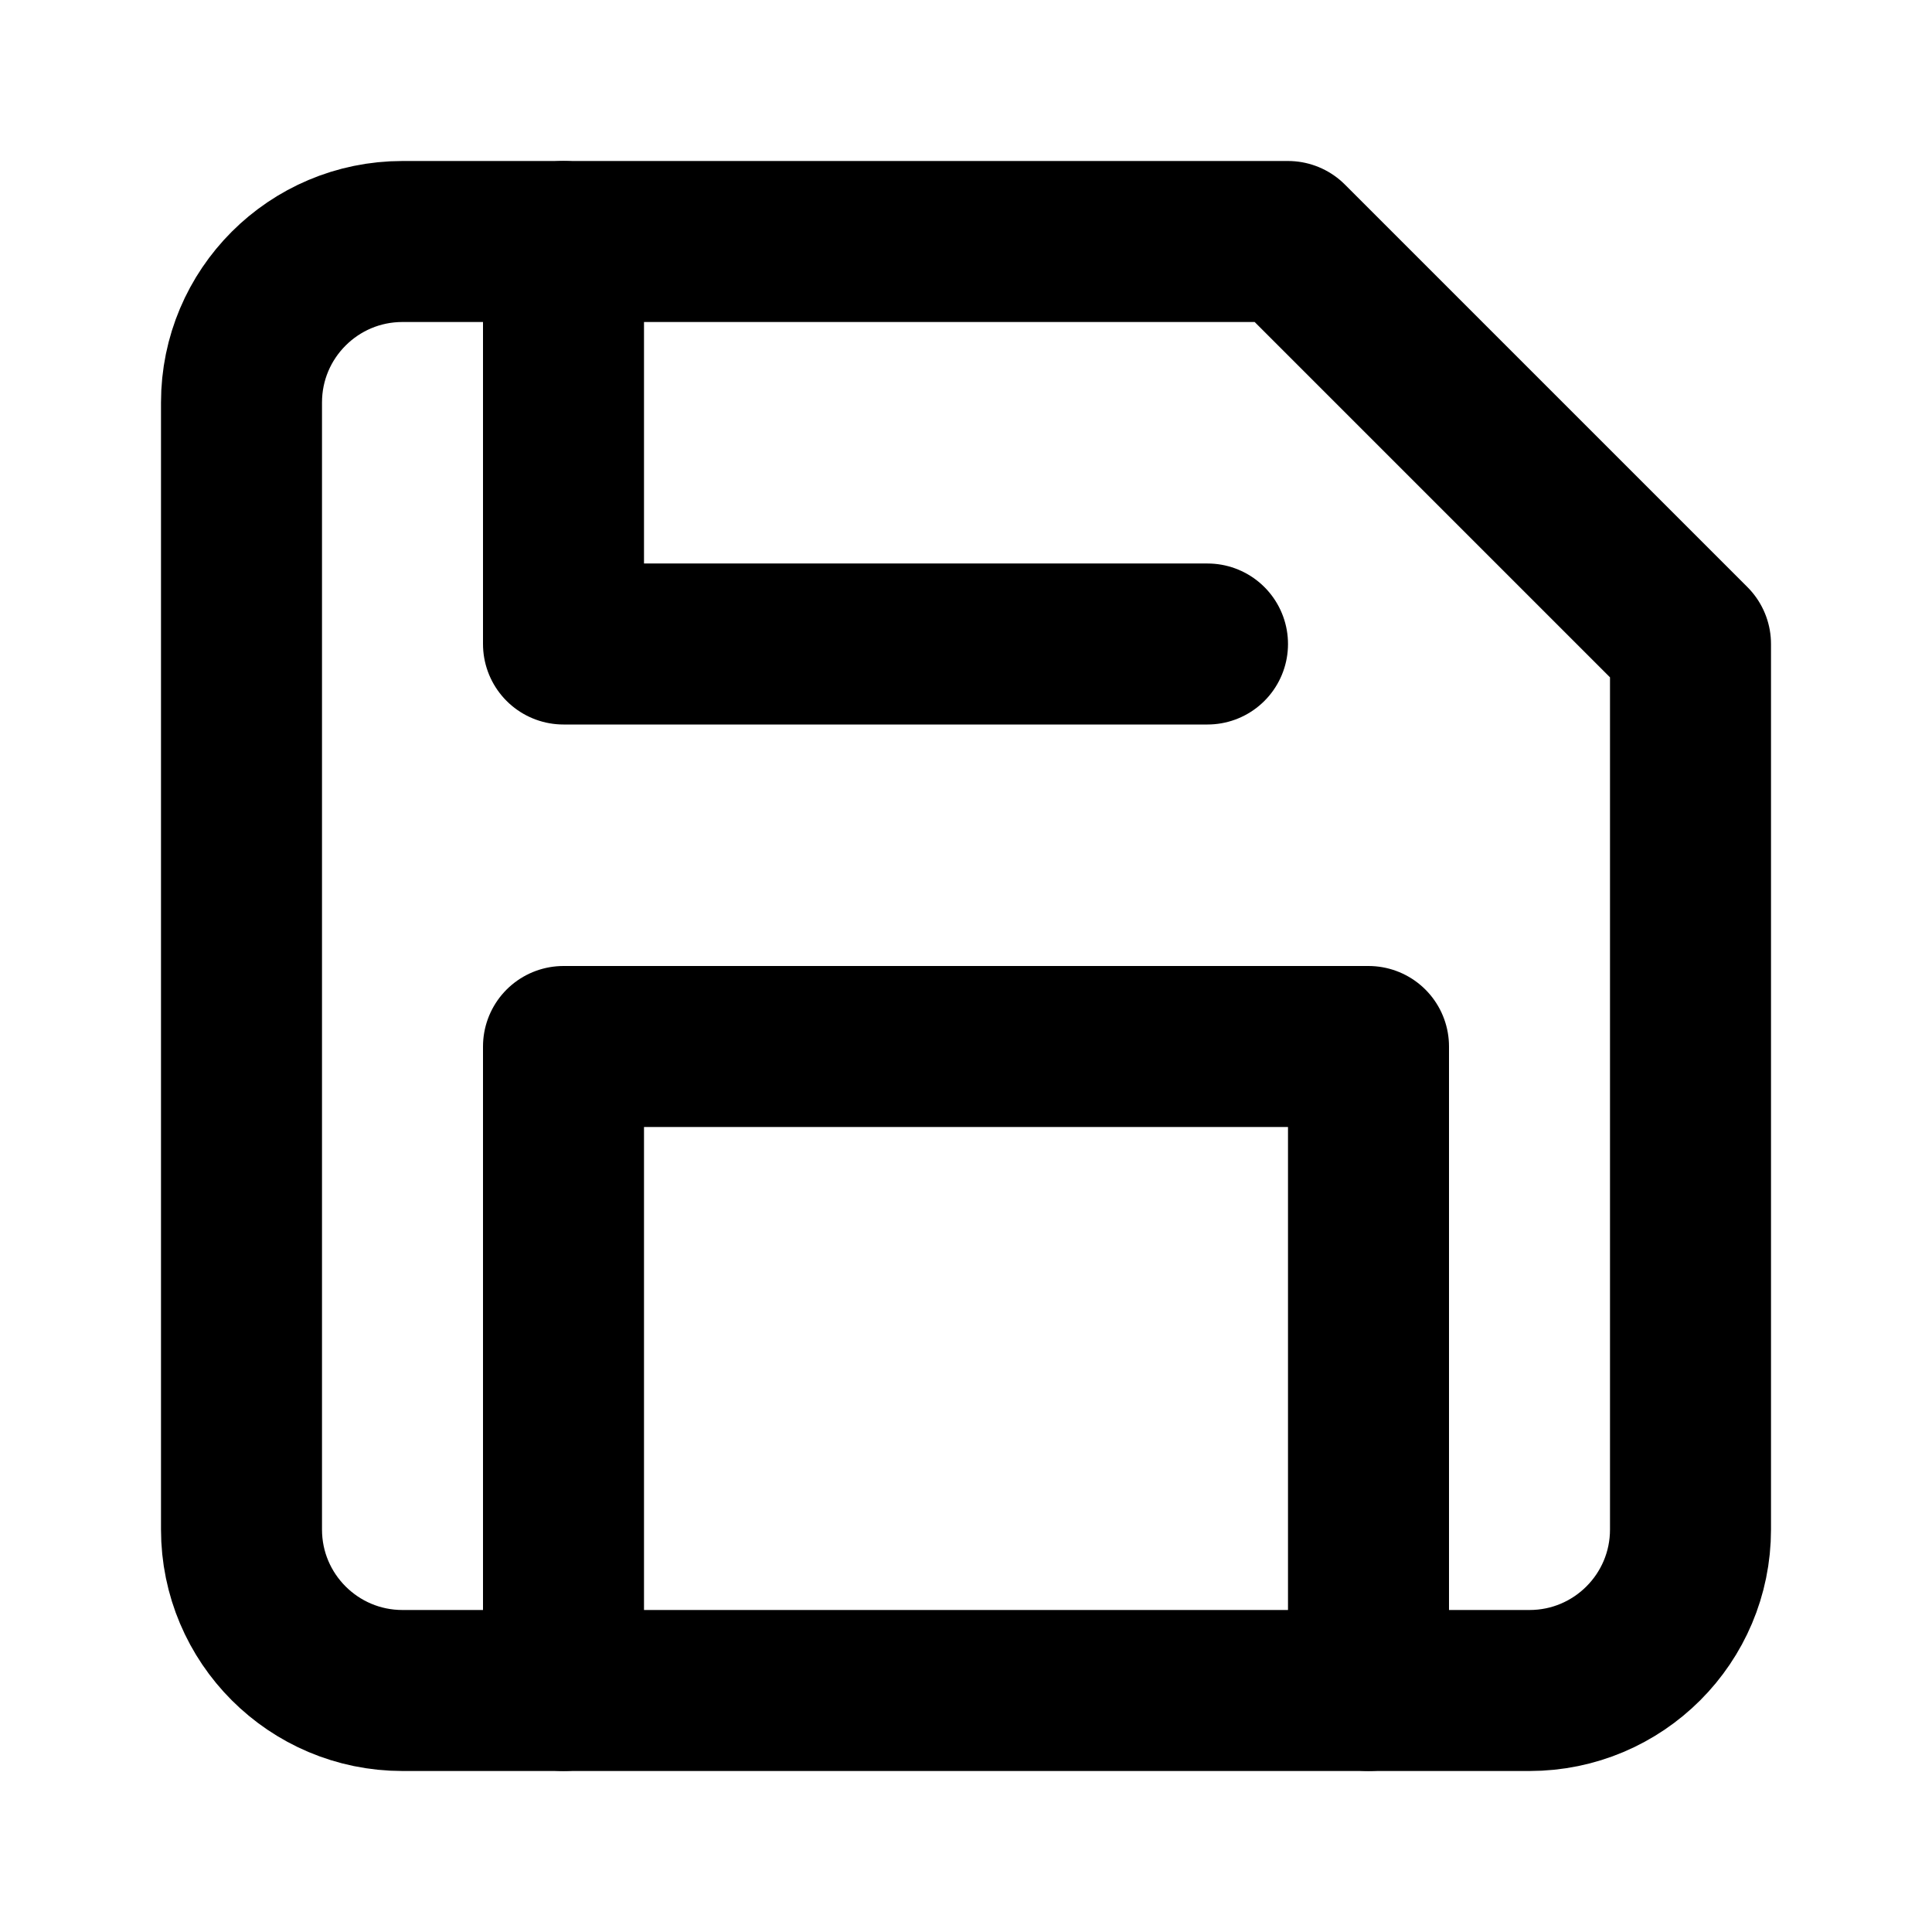
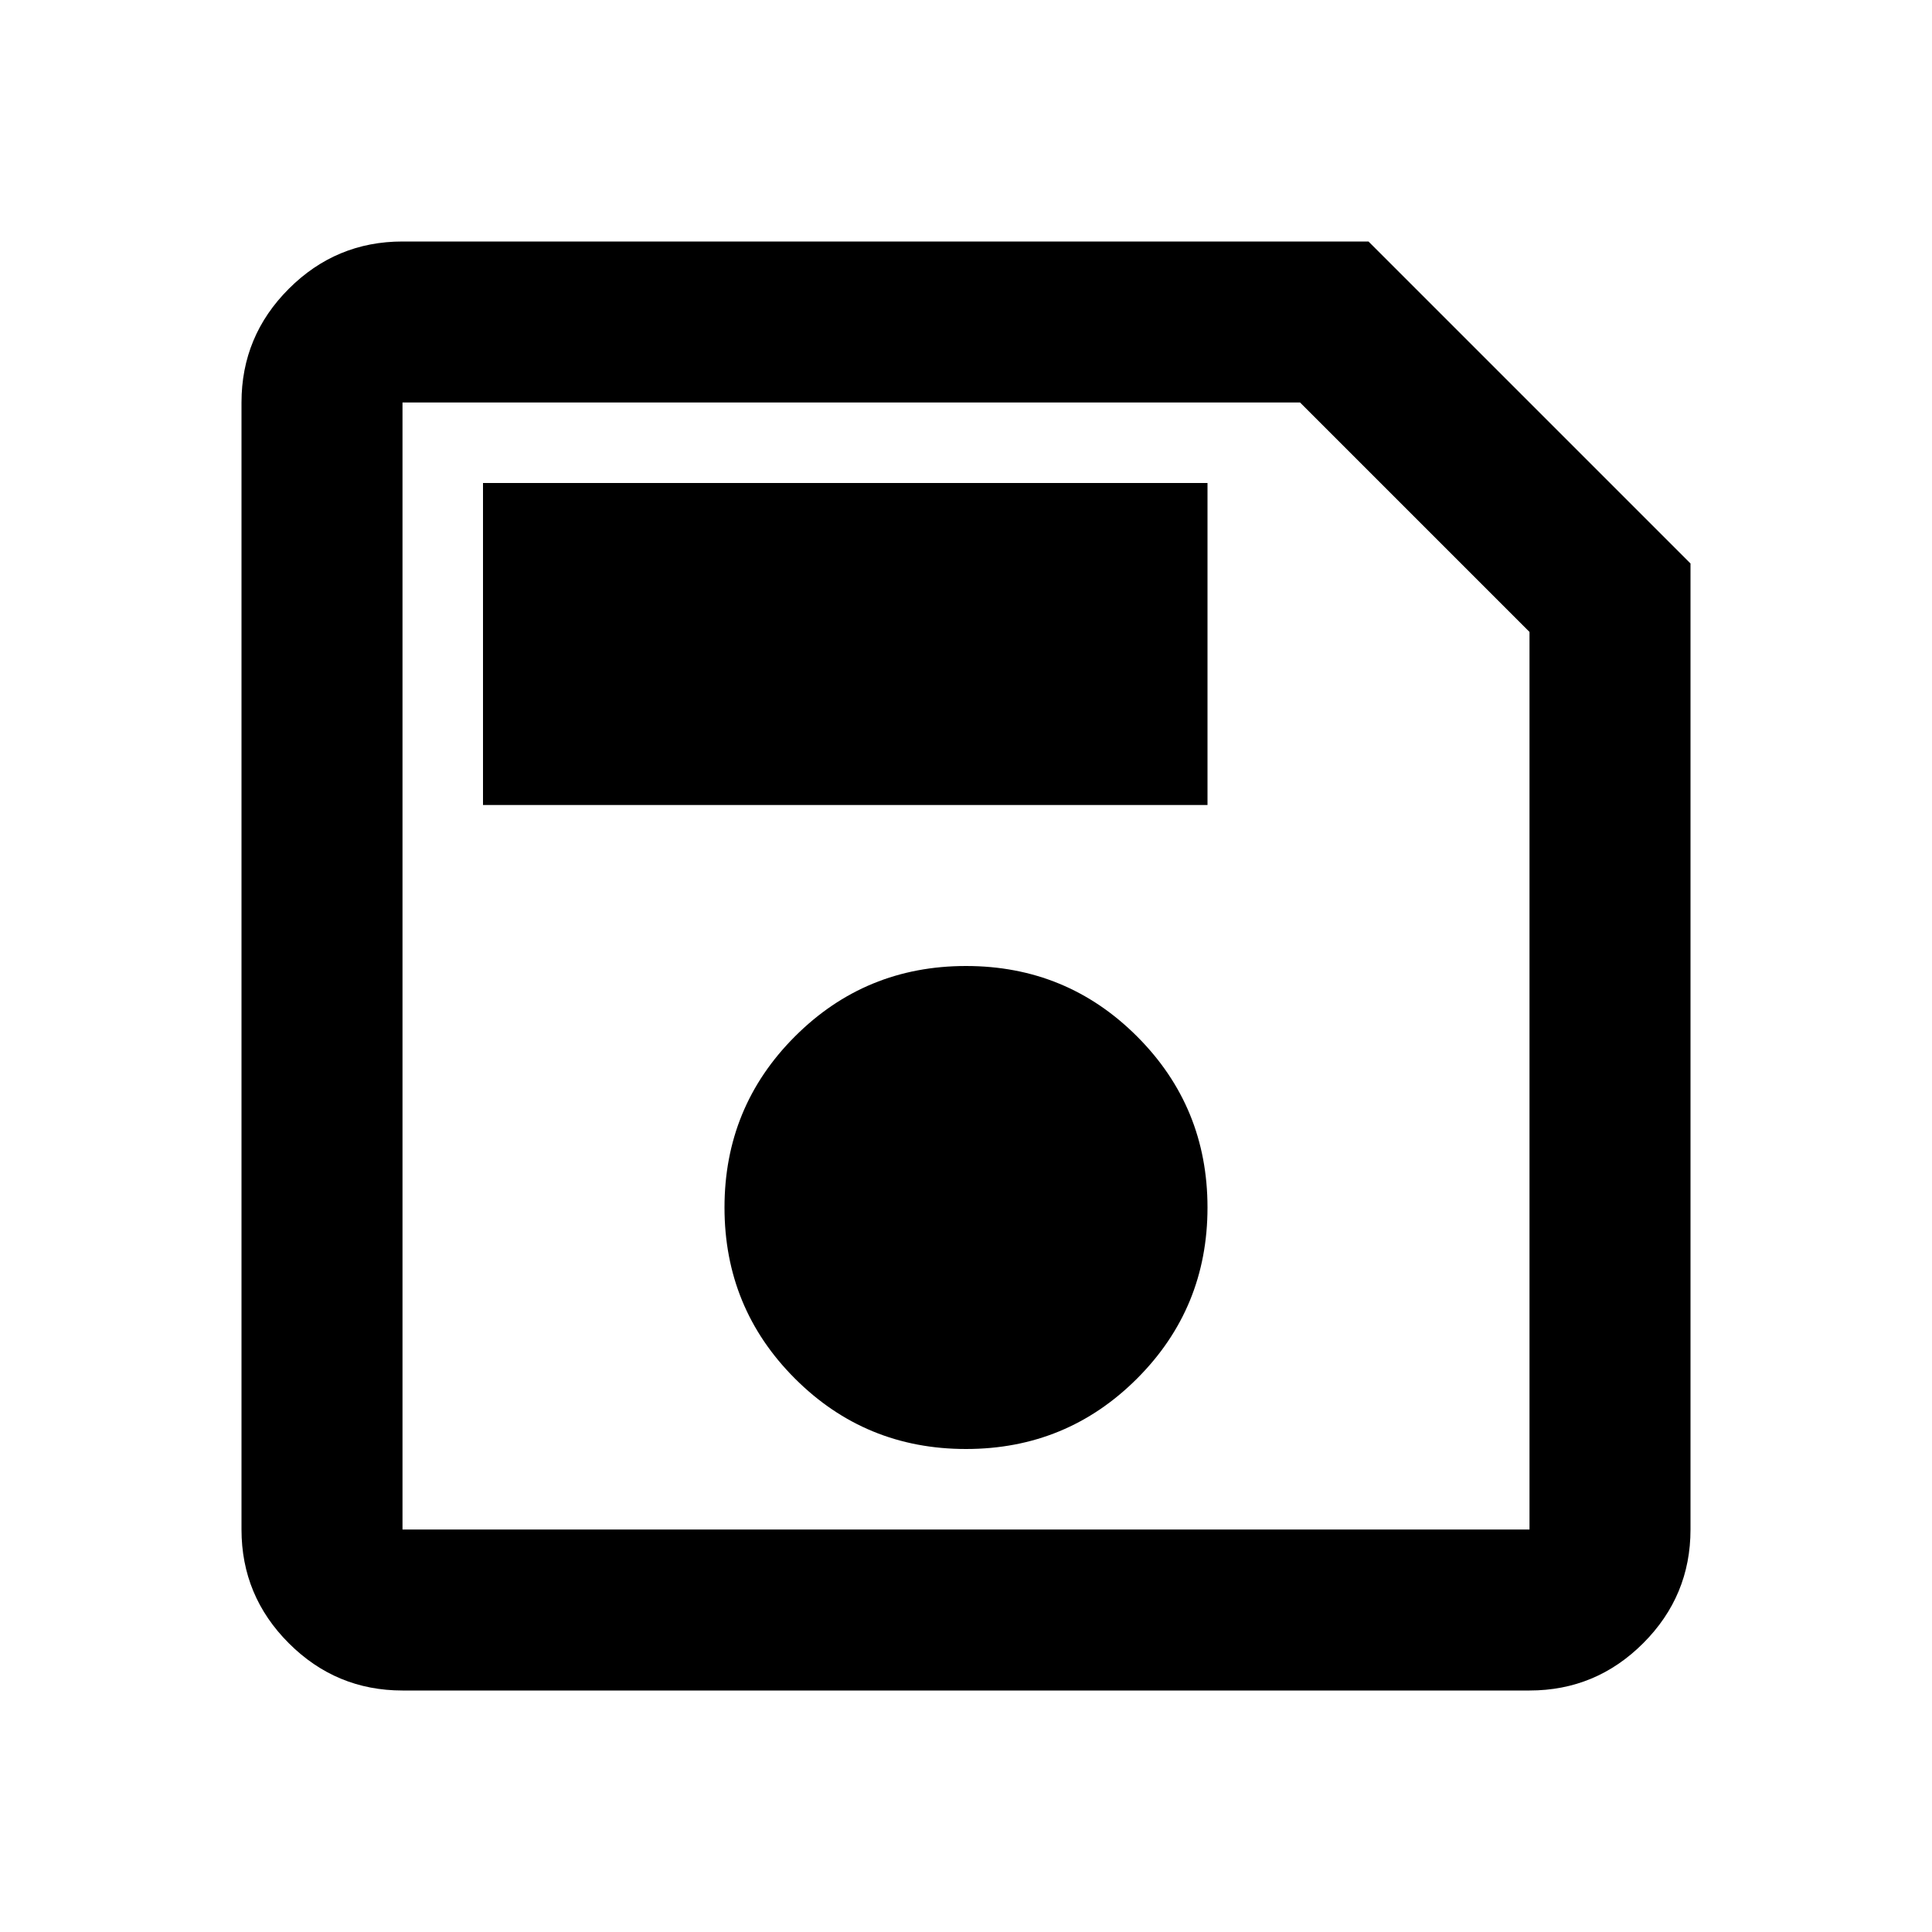
- <svg xmlns="http://www.w3.org/2000/svg" width="24" height="24" viewBox="0 0 24 24" fill="none" stroke="#000000" stroke-width="2" stroke-linecap="round" stroke-linejoin="round" class="lucide lucide-save">
-   <path d="M19 21H5a2 2 0 0 1-2-2V5a2 2 0 0 1 2-2h11l5 5v11a2 2 0 0 1-2 2z" />
-   <polyline points="17 21 17 13 7 13 7 21" />
-   <polyline points="7 3 7 8 15 8" />
+ <svg xmlns="http://www.w3.org/2000/svg" height="24px" viewBox="0 -960 960 960" width="24px" fill="#000000">
+   <path d="M840-680v480q0 33-23.5 56.5T760-120H200q-33 0-56.5-23.5T120-200v-560q0-33 23.5-56.5T200-840h480l160 160Zm-80 34L646-760H200v560h560v-446ZM480-240q50 0 85-35t35-85q0-50-35-85t-85-35q-50 0-85 35t-35 85q0 50 35 85t85 35ZM240-560h360v-160H240v160Zm-40-86v446-560 114Z" />
</svg>
